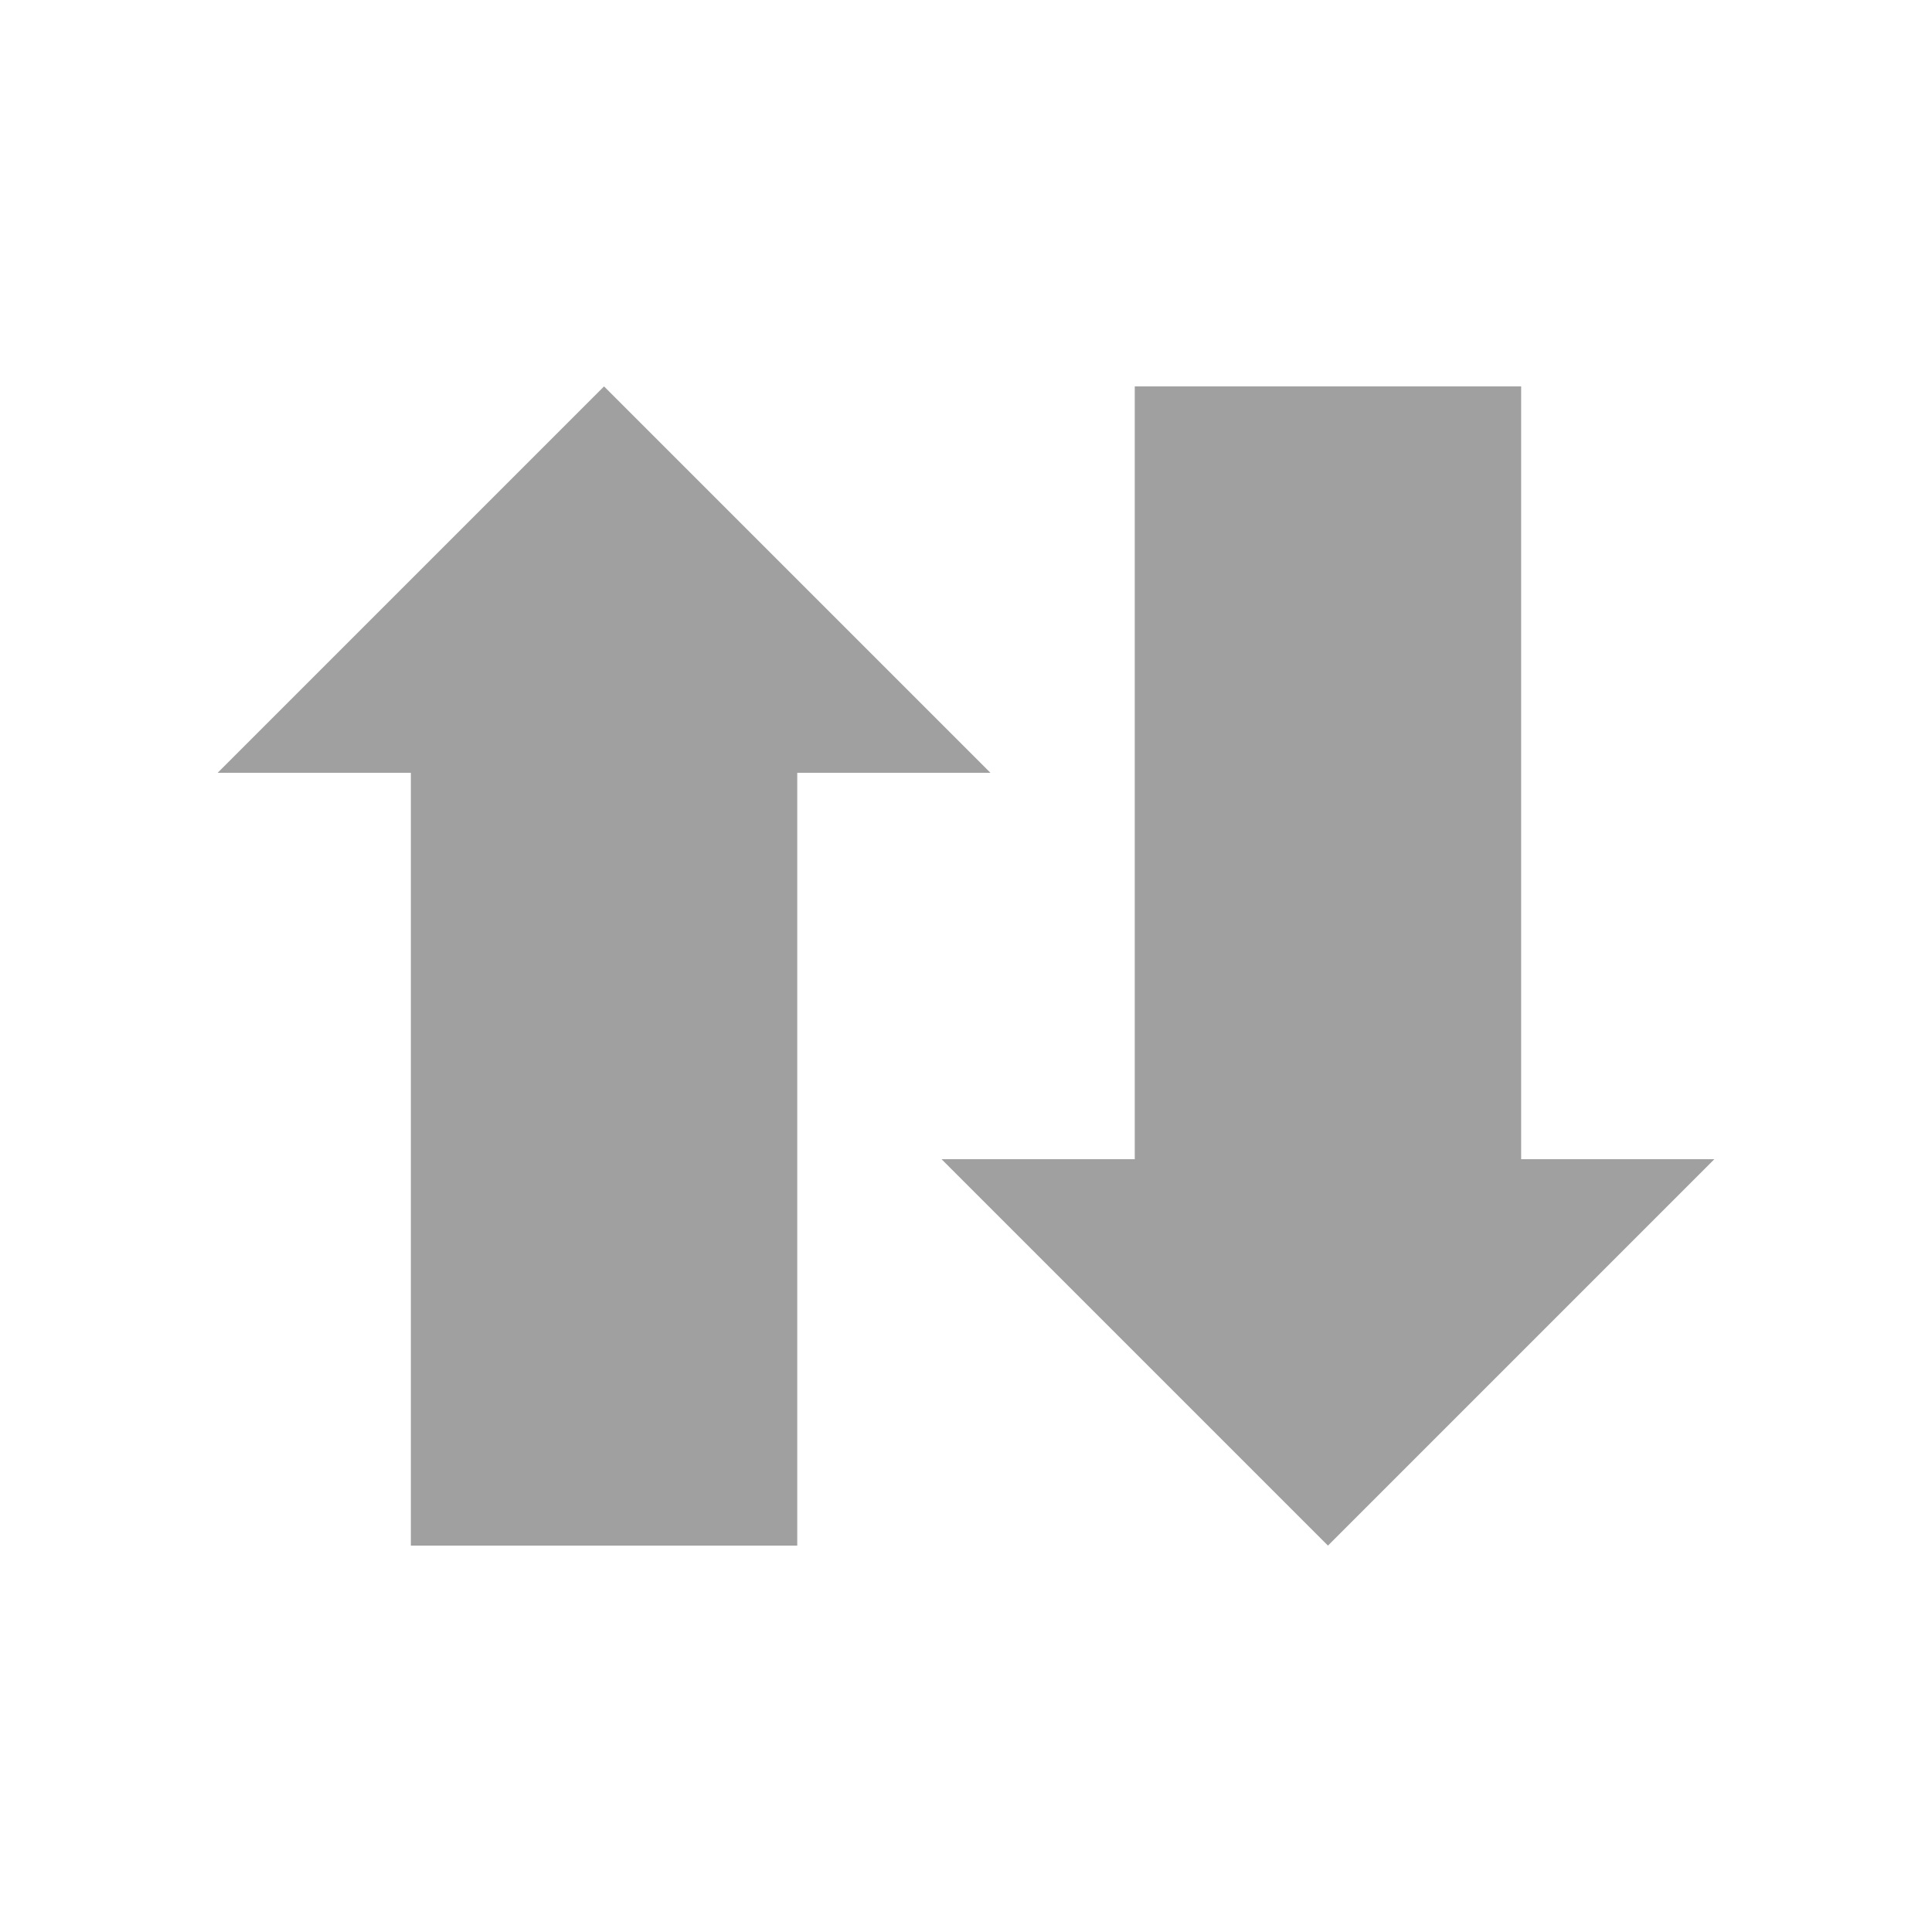
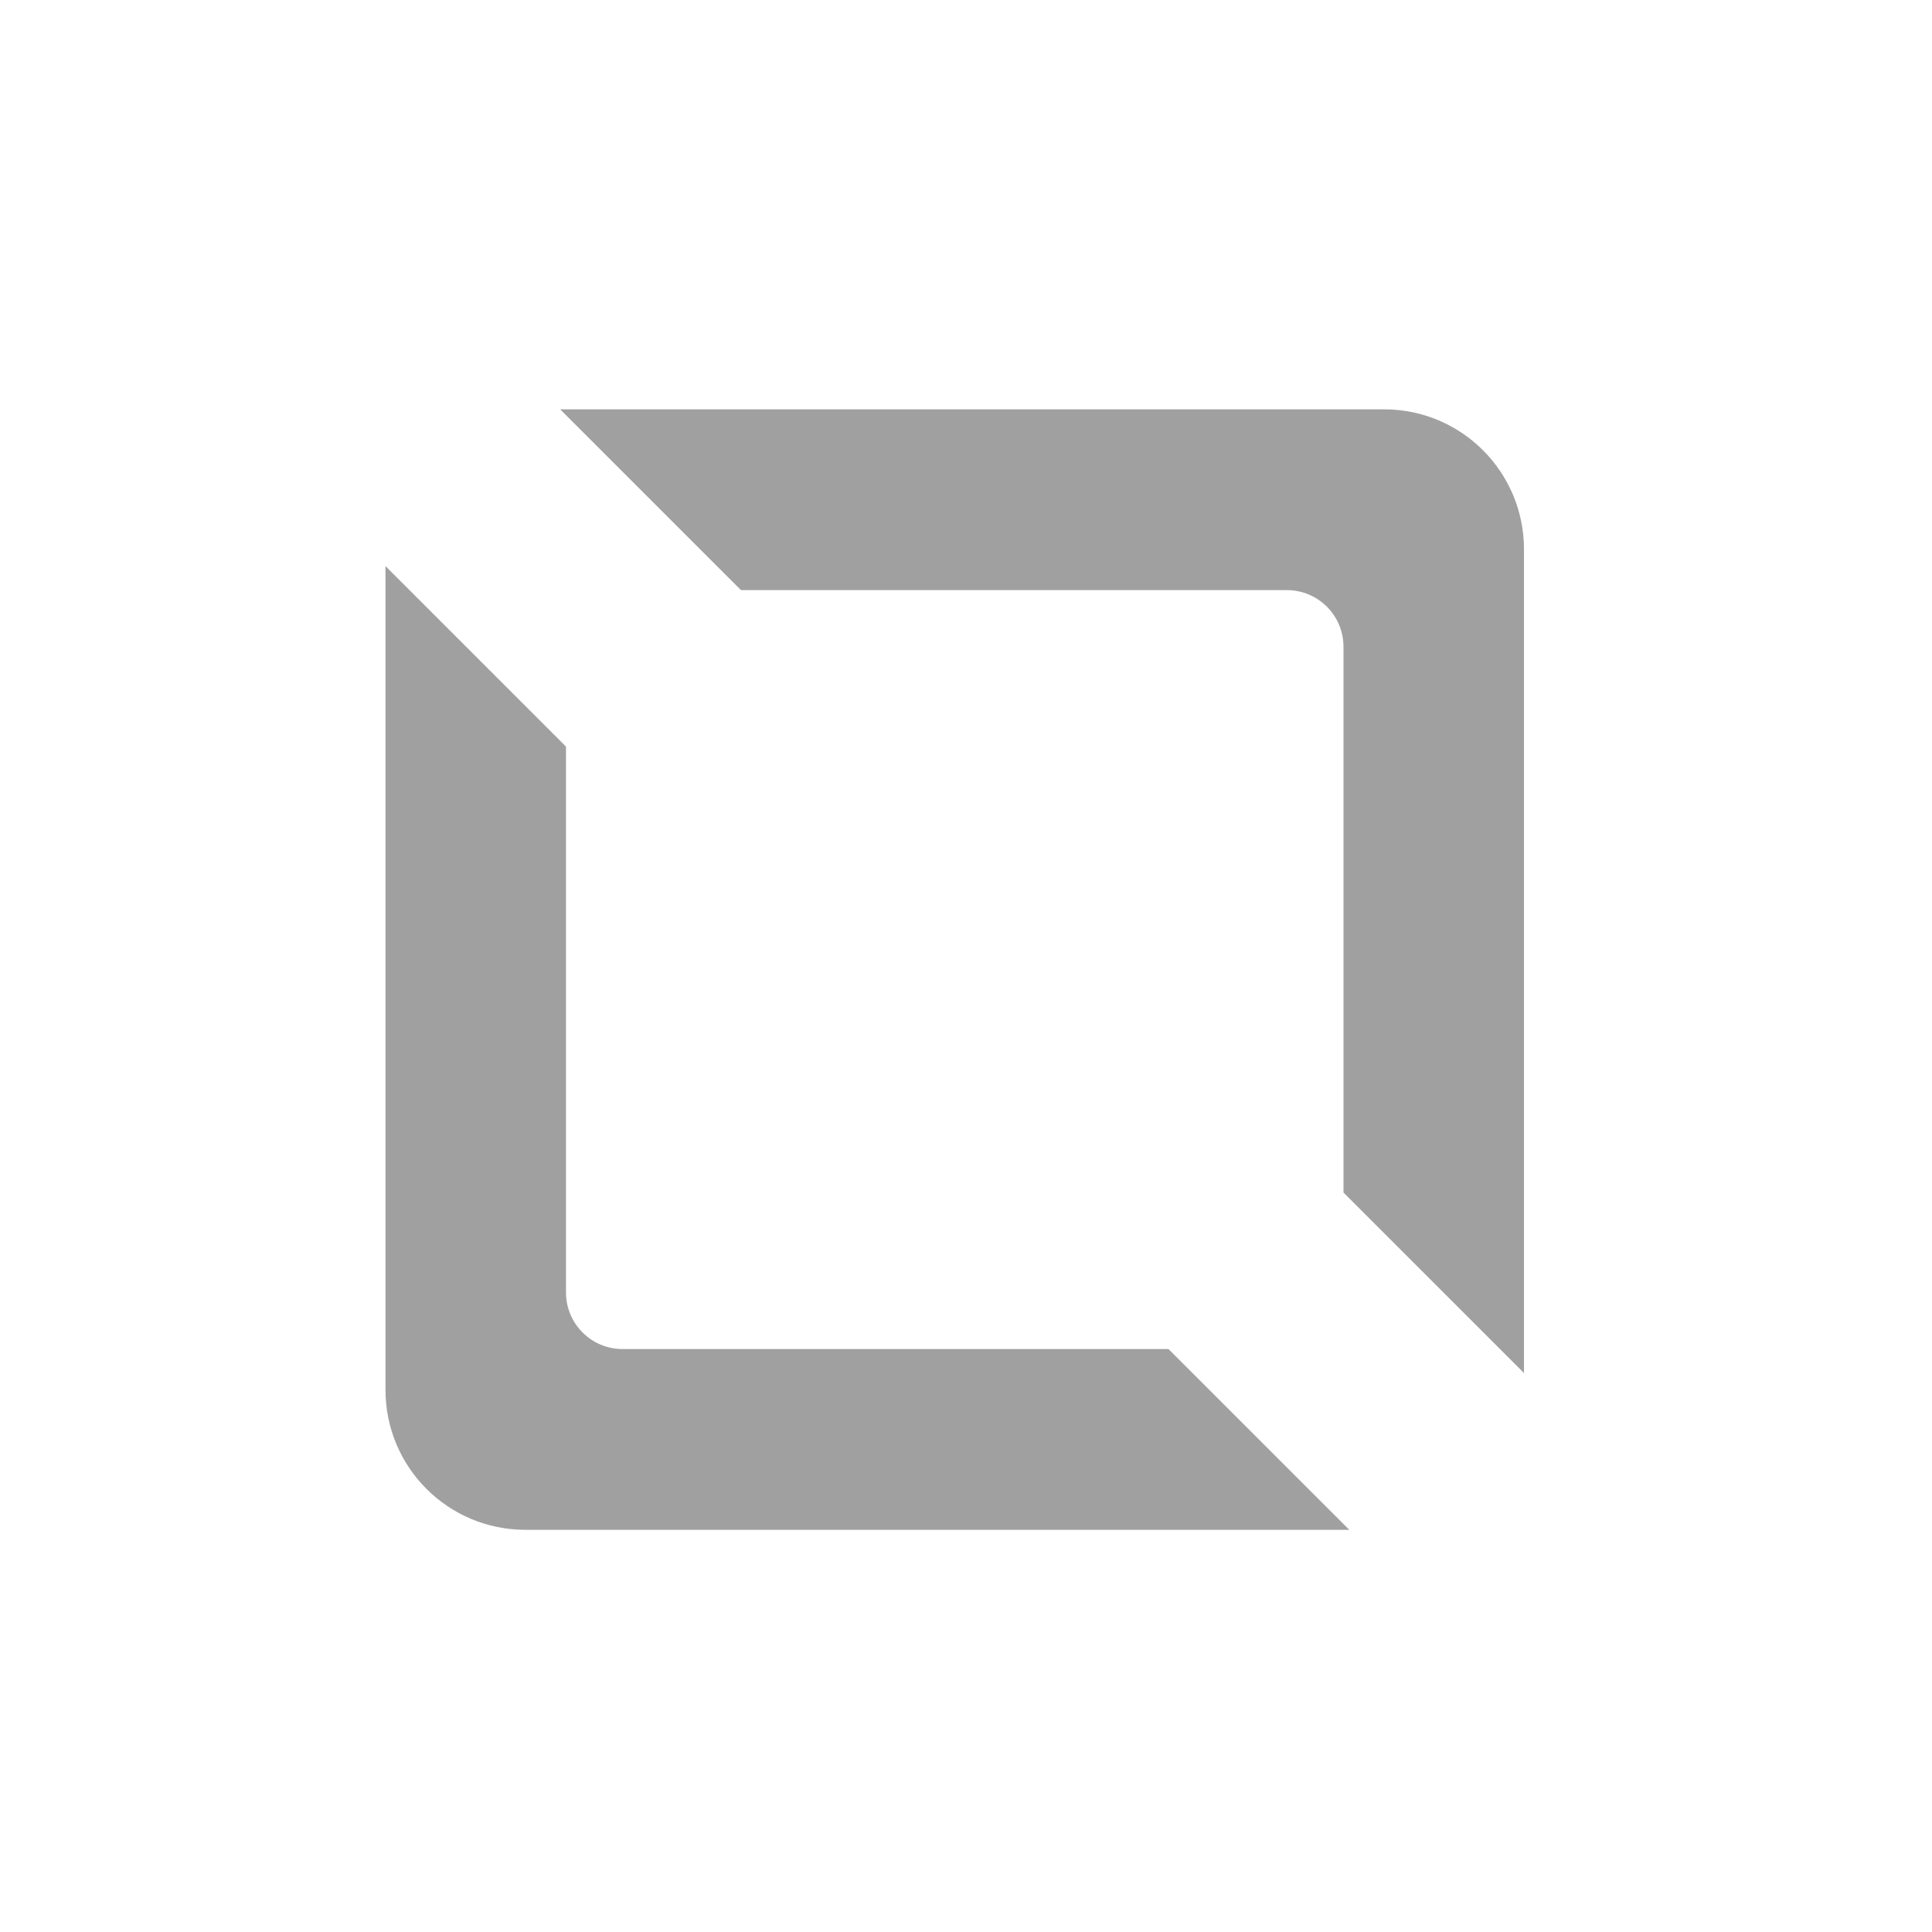
- <svg xmlns="http://www.w3.org/2000/svg" xmlns:xlink="http://www.w3.org/1999/xlink" width="100" height="100" id="svg2" version="1.1">
-   <defs id="defs4">
-     <linearGradient id="linearGradient3811">
-       <stop style="stop-color:#00ff00;stop-opacity:1;" offset="0" id="stop3813" />
-       <stop style="stop-color:#00cc00;stop-opacity:1;" offset="1" id="stop3815" />
-     </linearGradient>
-     <linearGradient xlink:href="#linearGradient3811" id="linearGradient3817" x1="49.997" y1="10.099" x2="49.997" y2="89.739" gradientUnits="userSpaceOnUse" gradientTransform="translate(-111,948.3622)" />
-   </defs>
-   <g id="layer1" transform="translate(0,-952.3622)">
-     <path style="fill:#a0a0a0;fill-opacity:1;stroke:none" d="m 31.266,972.362 -20,20 10,0 0,40 20,0 0,-40 10,0 -20,-20 z m 27.469,0 0,40 -10,0 20,20 20,-20 -10,0 0,-40 -20,0 z" id="rect3838" />
+ <svg xmlns="http://www.w3.org/2000/svg" version="1.1" id="svg2" x="0px" y="0px" width="100px" height="100px" viewBox="0 0 100 100" enable-background="new 0 0 100 100" xml:space="preserve">
+   <g>
+     <g>
+       <path fill-rule="evenodd" clip-rule="evenodd" fill="#A0A0A0" d="M71.639,21.187H28.994l9.358,9.357h28.25    c1.628,0,2.937,1.312,2.937,2.938v28.246l9.342,9.341V28.434C78.881,24.429,75.646,21.187,71.639,21.187z" />
+     </g>
+   </g>
+   <g>
+     <g>
+       <path fill-rule="evenodd" clip-rule="evenodd" fill="#A0A0A0" d="M60.481,69.827h-28.25c-1.627,0-2.936-1.312-2.936-2.938V38.643    l-9.342-9.341v42.636c0,4.002,3.234,7.245,7.242,7.245h42.644L60.481,69.827z" />
+     </g>
  </g>
</svg>
